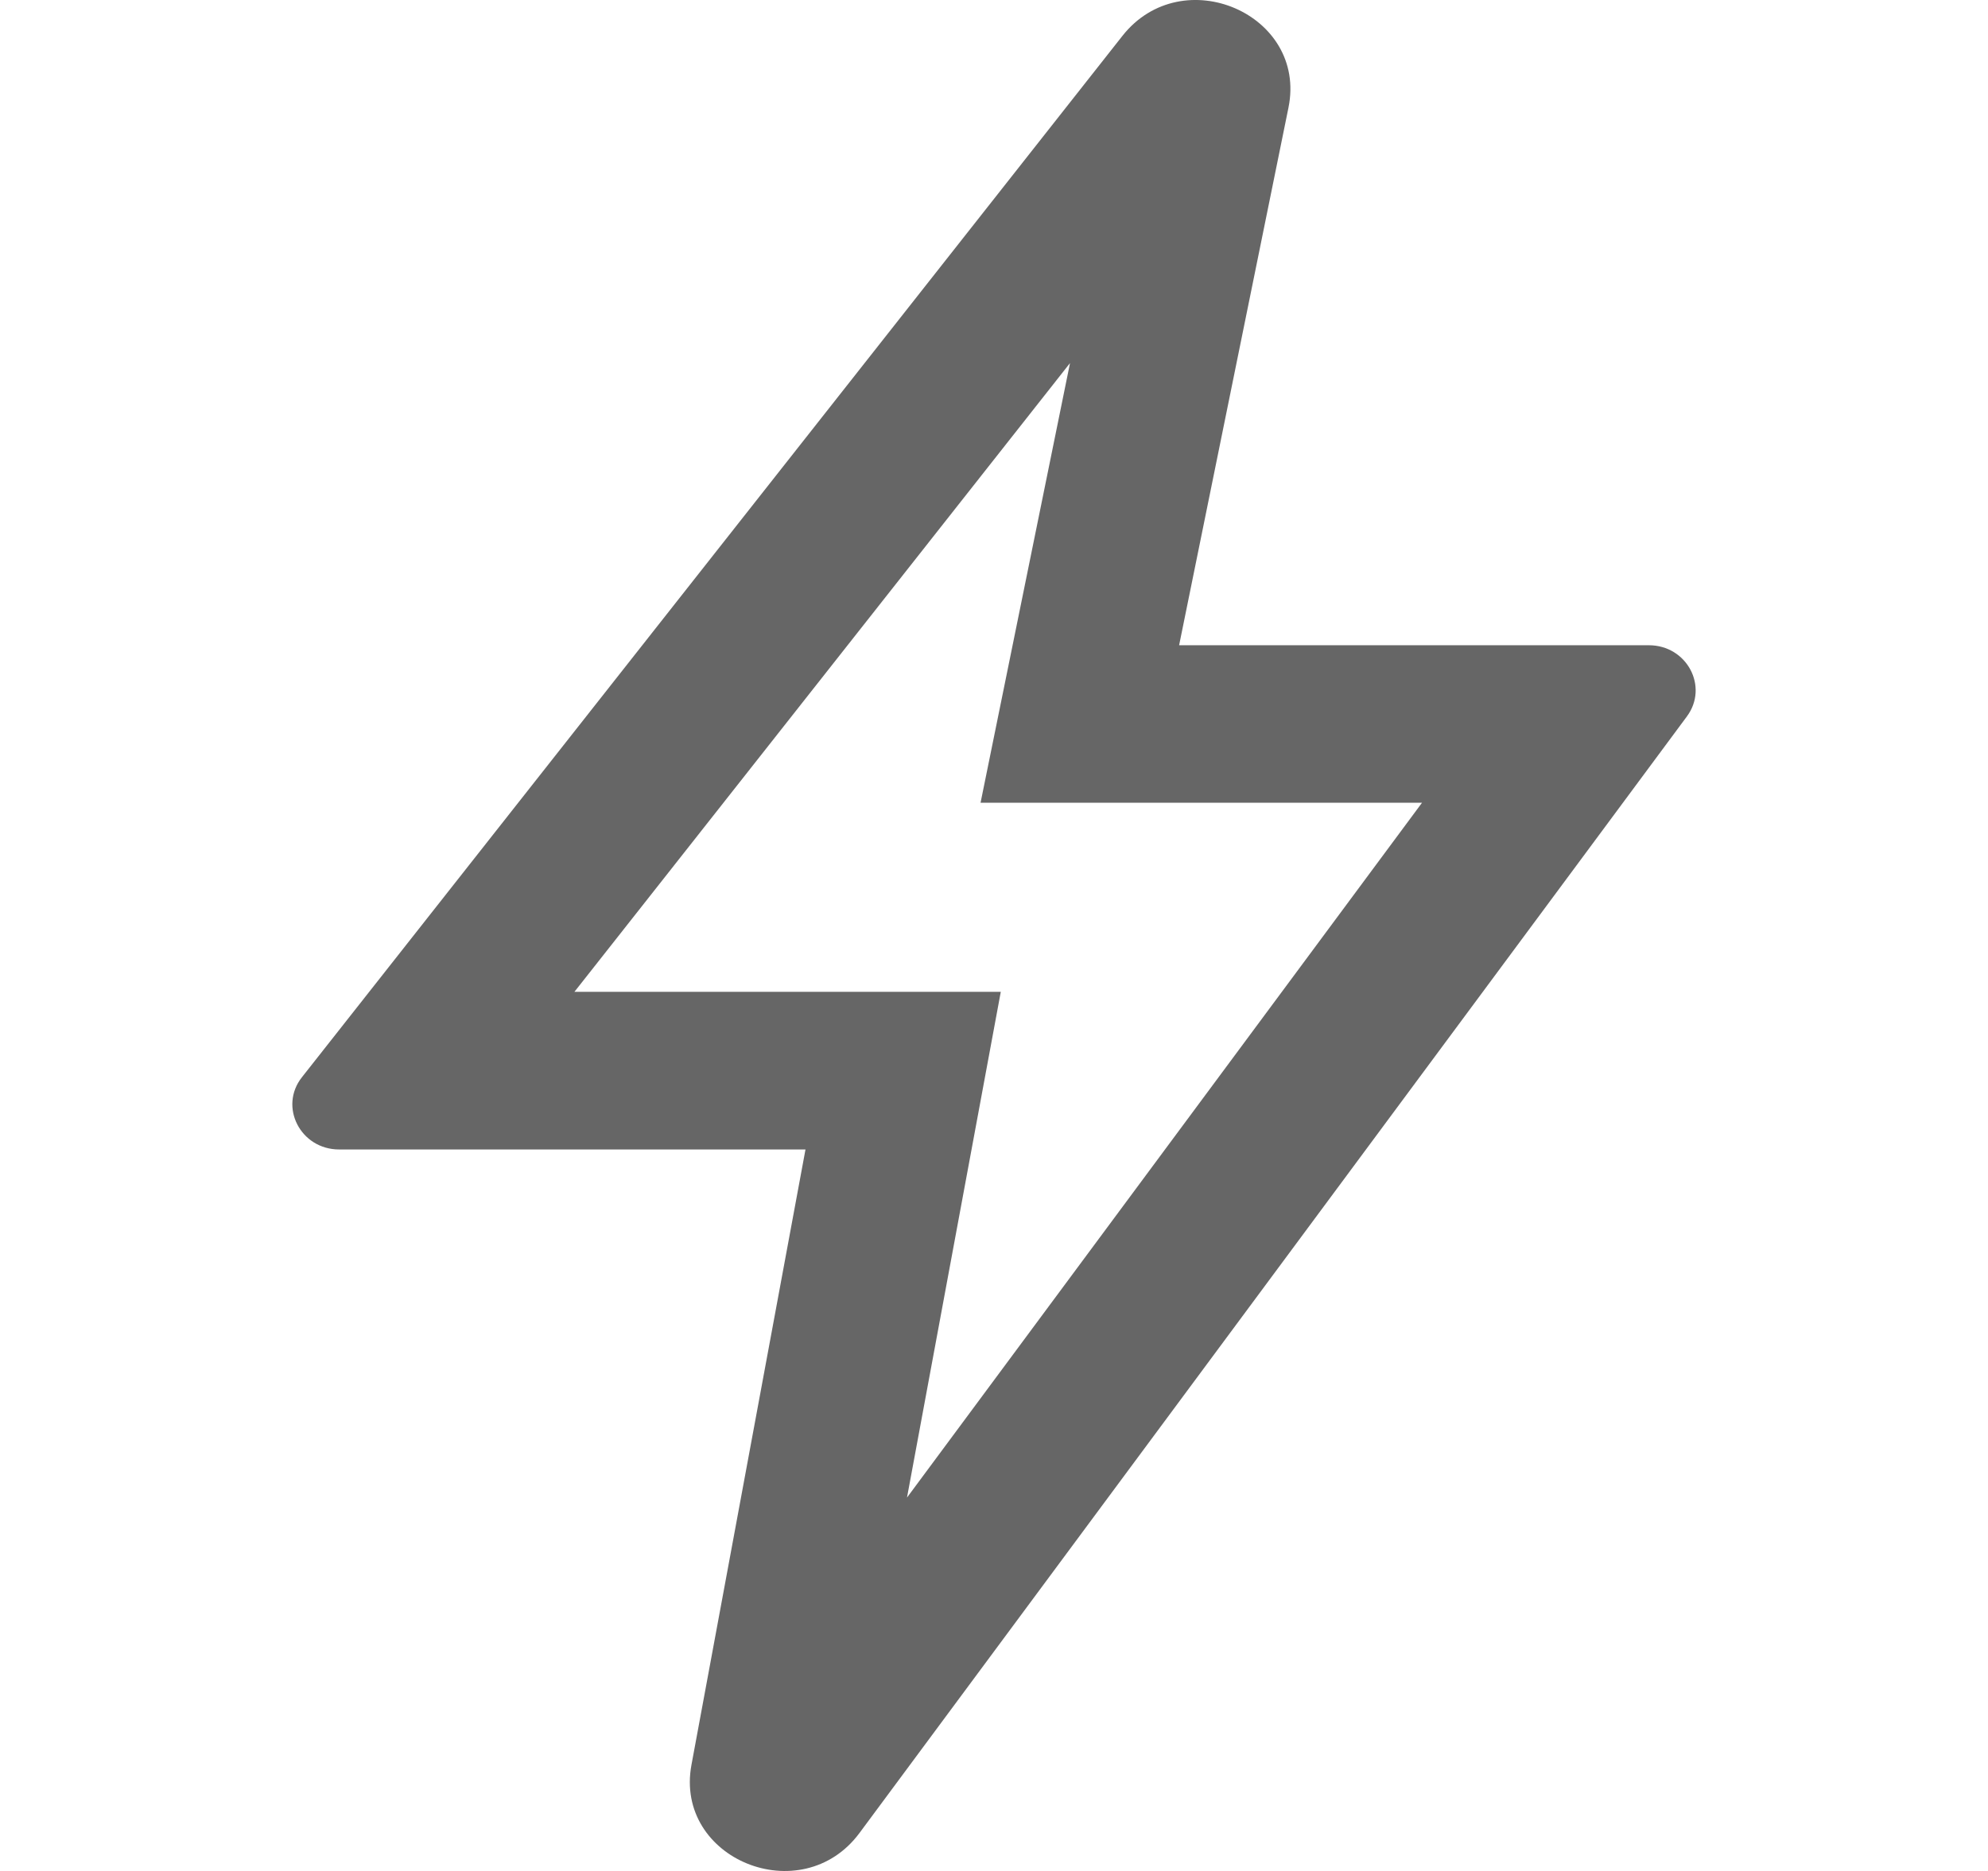
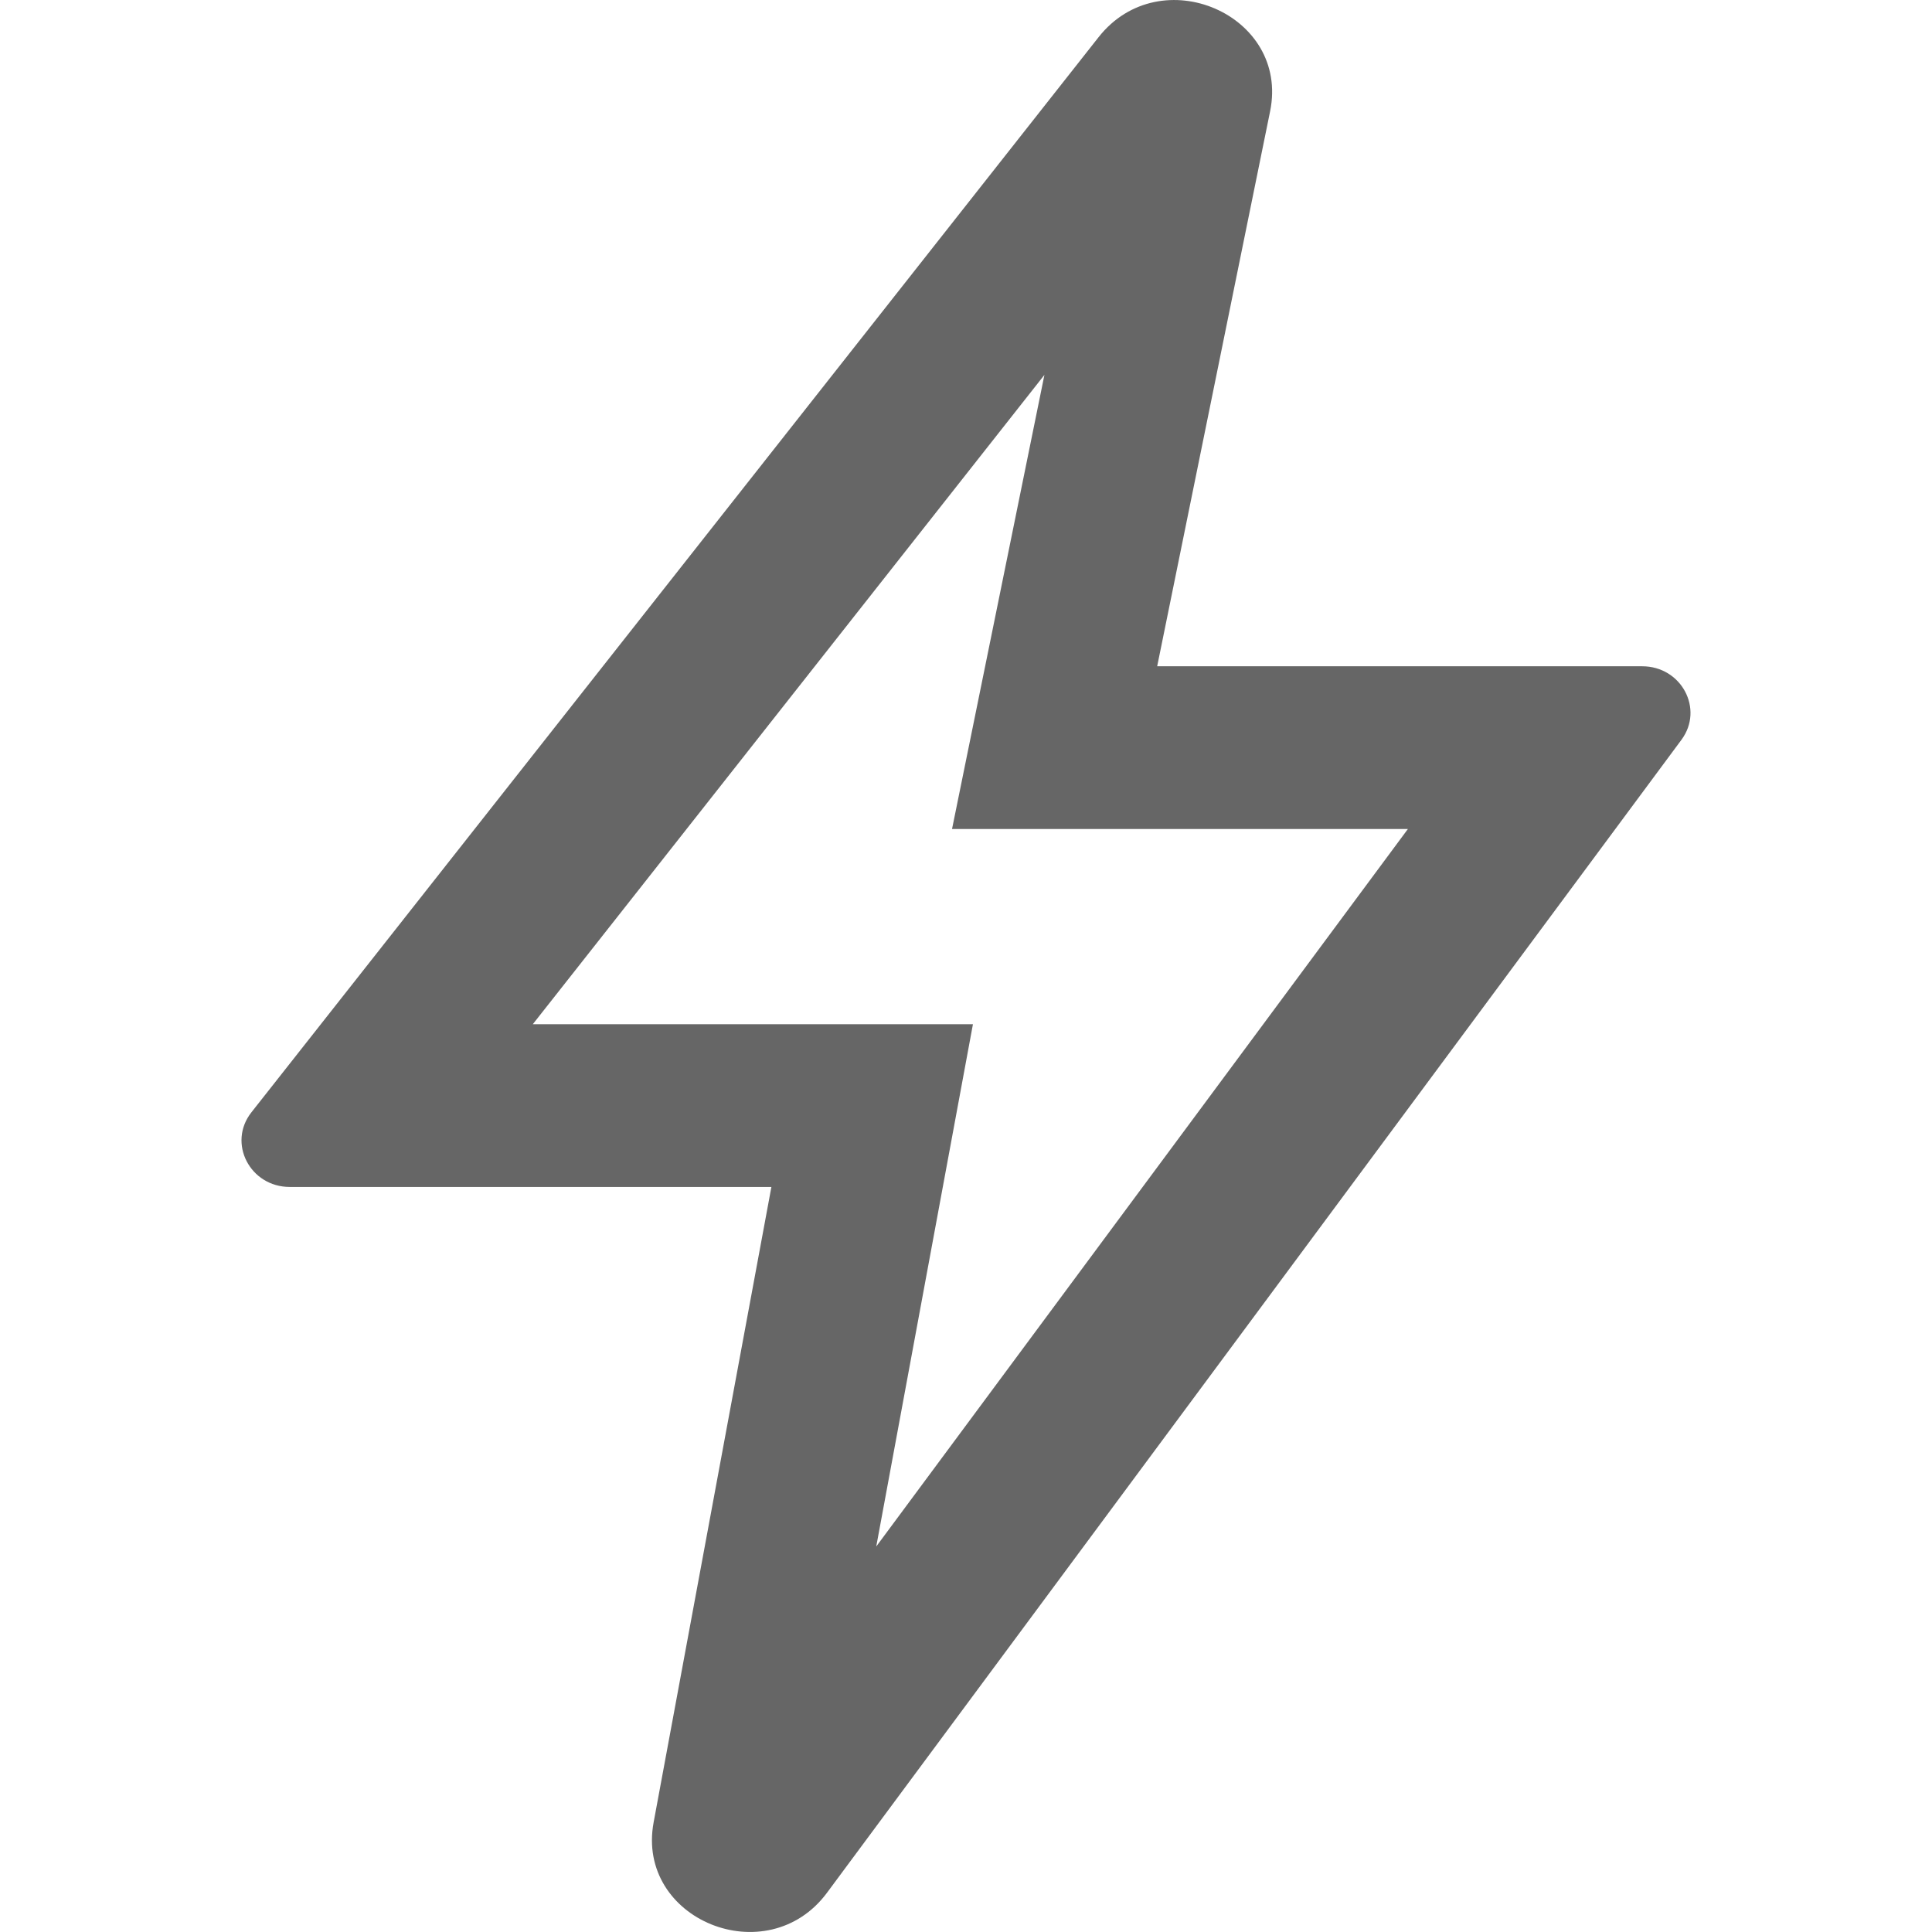
- <svg xmlns="http://www.w3.org/2000/svg" width="17" height="16" viewBox="0 0 17 16" fill="none">
-   <path fill-rule="evenodd" clip-rule="evenodd" d="M14.425 6.127C14.614 5.872 14.425 5.518 14.1 5.518H10.083L11.018 0.921C11.181 0.121 10.11 -0.342 9.598 0.307L2.582 9.212C2.382 9.465 2.57 9.83 2.9 9.83H6.888L5.913 15.092C5.763 15.9 6.855 16.343 7.35 15.675L14.425 6.127ZM9.15 3.105L8.385 6.865H12.16L7.756 12.807L8.558 8.482H4.912L9.15 3.105Z" fill="#666666" />
+ <svg xmlns="http://www.w3.org/2000/svg" width="22" height="22" viewBox="0 0 22 22" fill="none">
+   <path fill-rule="evenodd" clip-rule="evenodd" d="M19.147 8.424C19.406 8.074 19.147 7.587 18.7 7.587H13.177L14.463 1.267C14.687 0.166 13.214 -0.47 12.51 0.423L2.863 12.666C2.588 13.015 2.846 13.516 3.3 13.516H8.784L7.443 20.751C7.237 21.862 8.738 22.471 9.418 21.552L19.147 8.424ZM11.893 4.269L10.841 9.44H16.032L9.978 17.61L11.079 11.663H6.067L11.893 4.269Z" fill="#666666" />
</svg>
